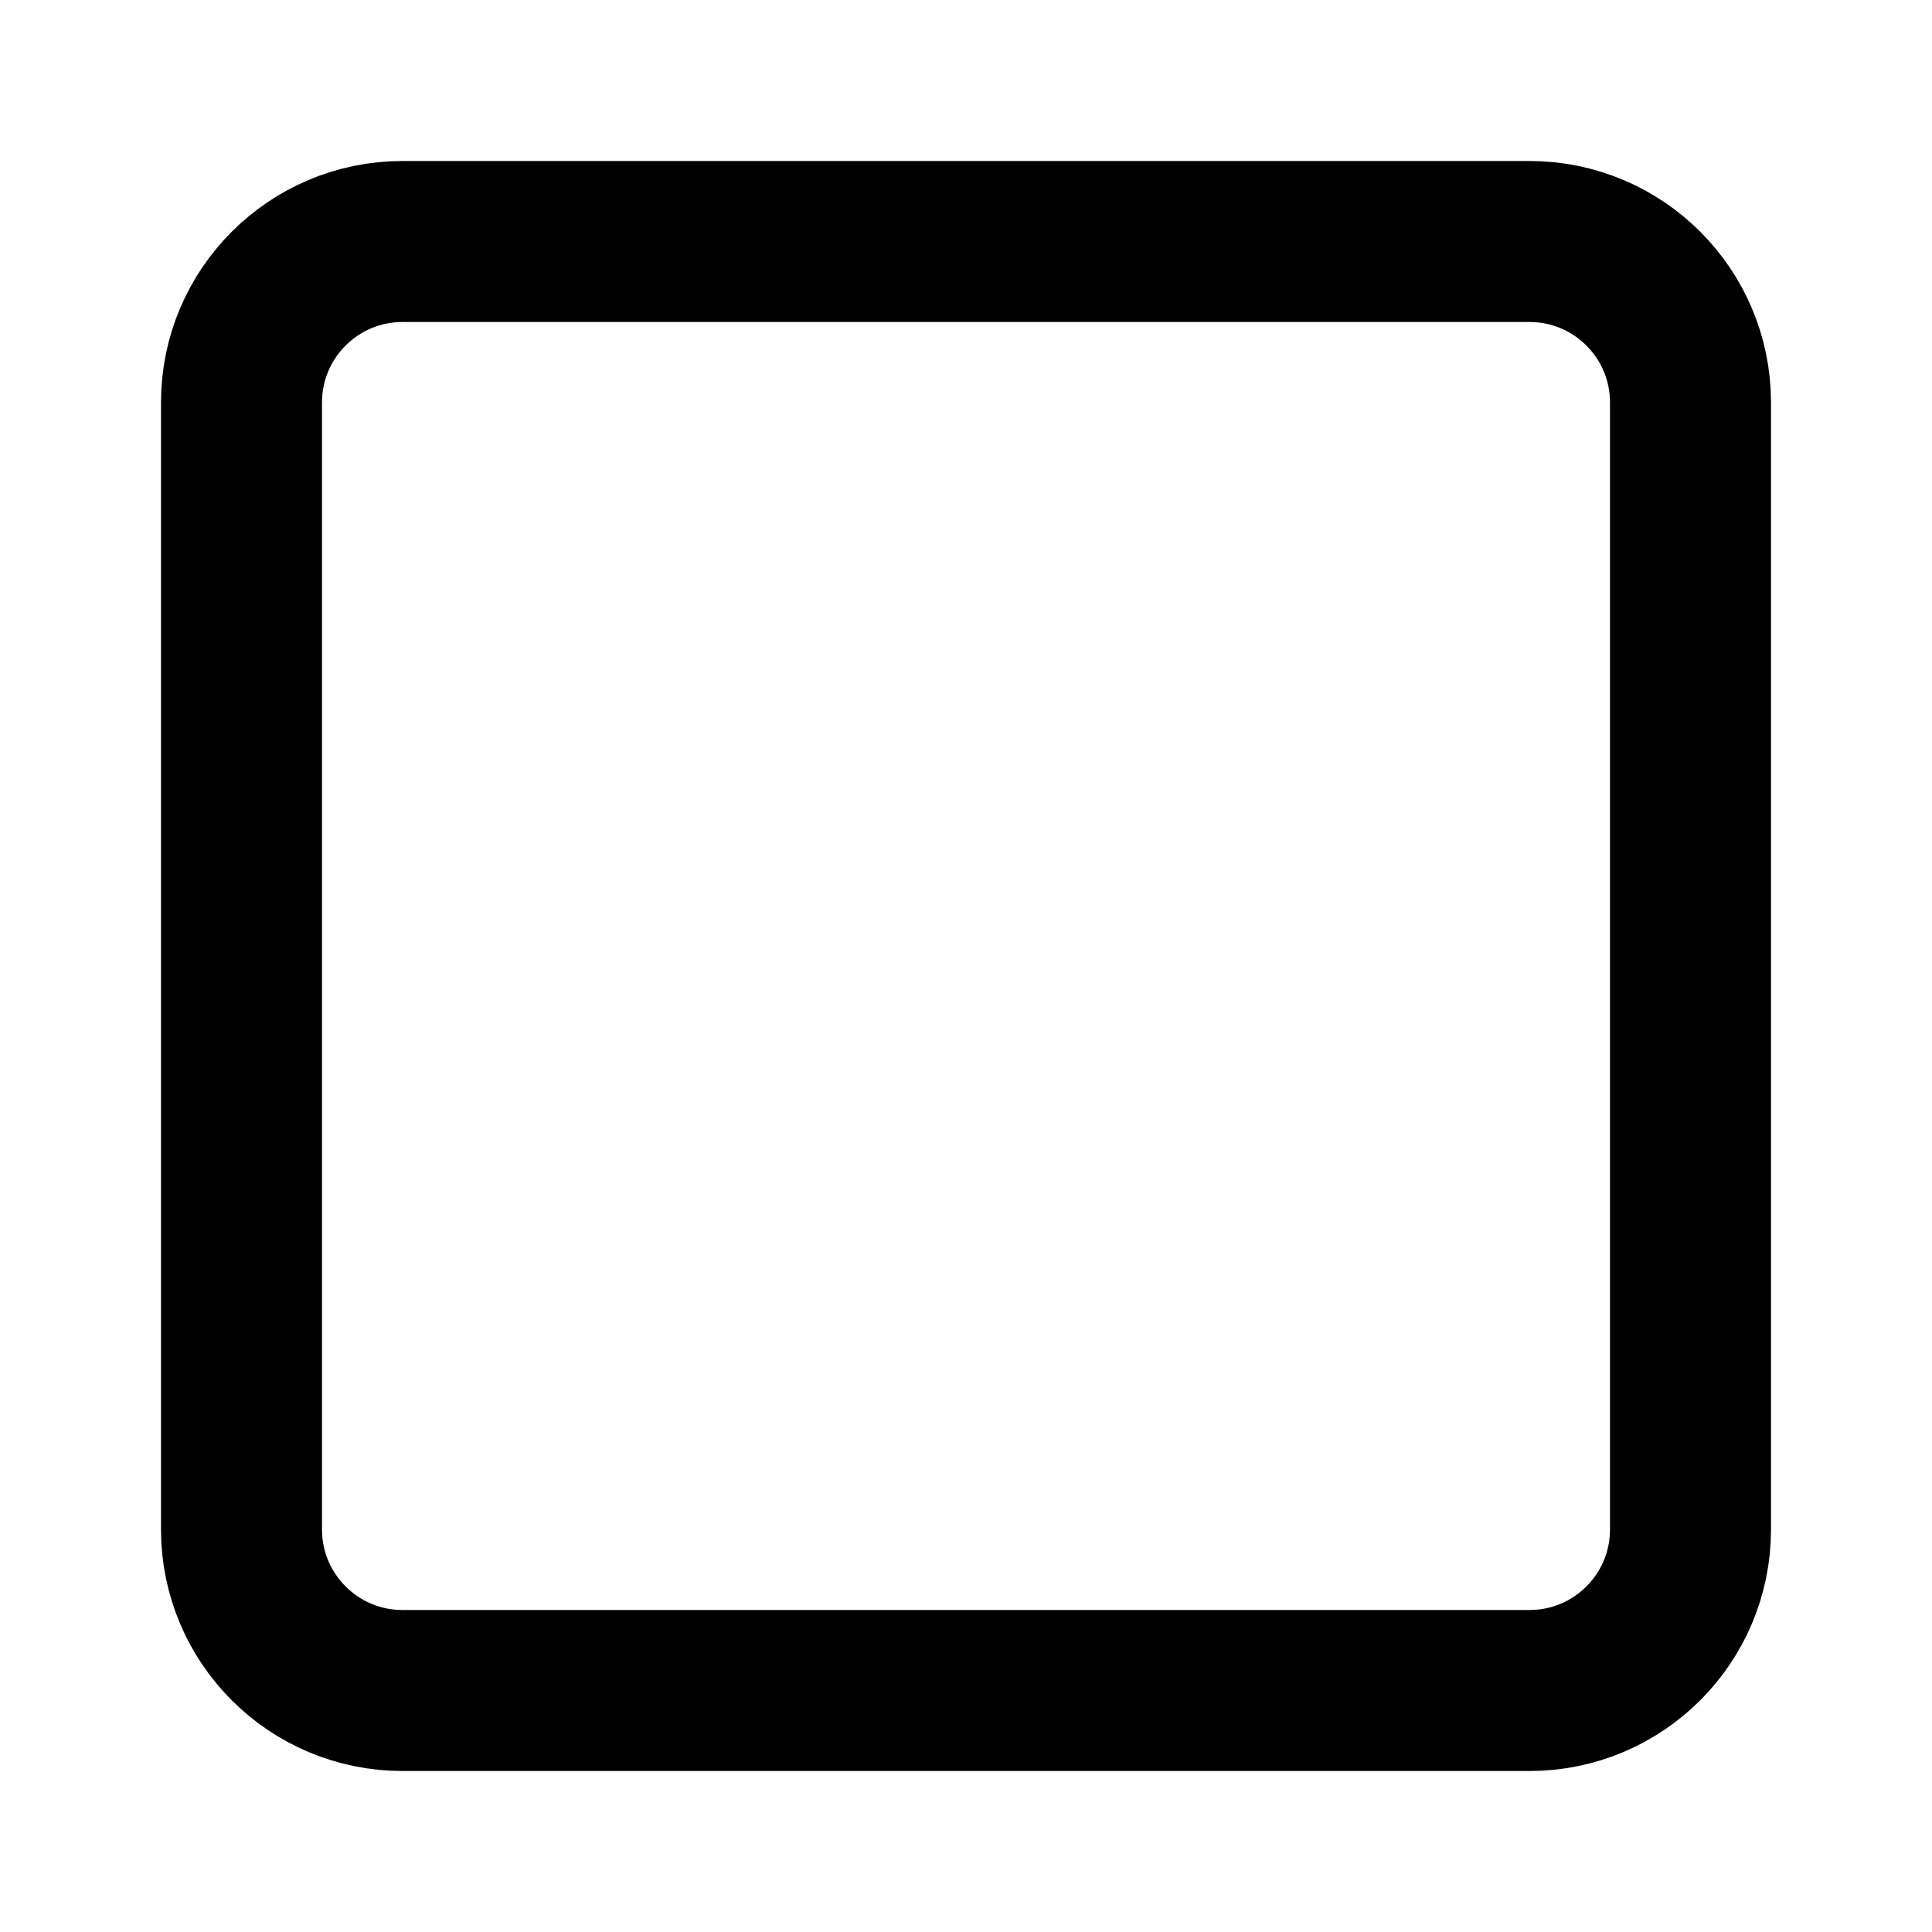
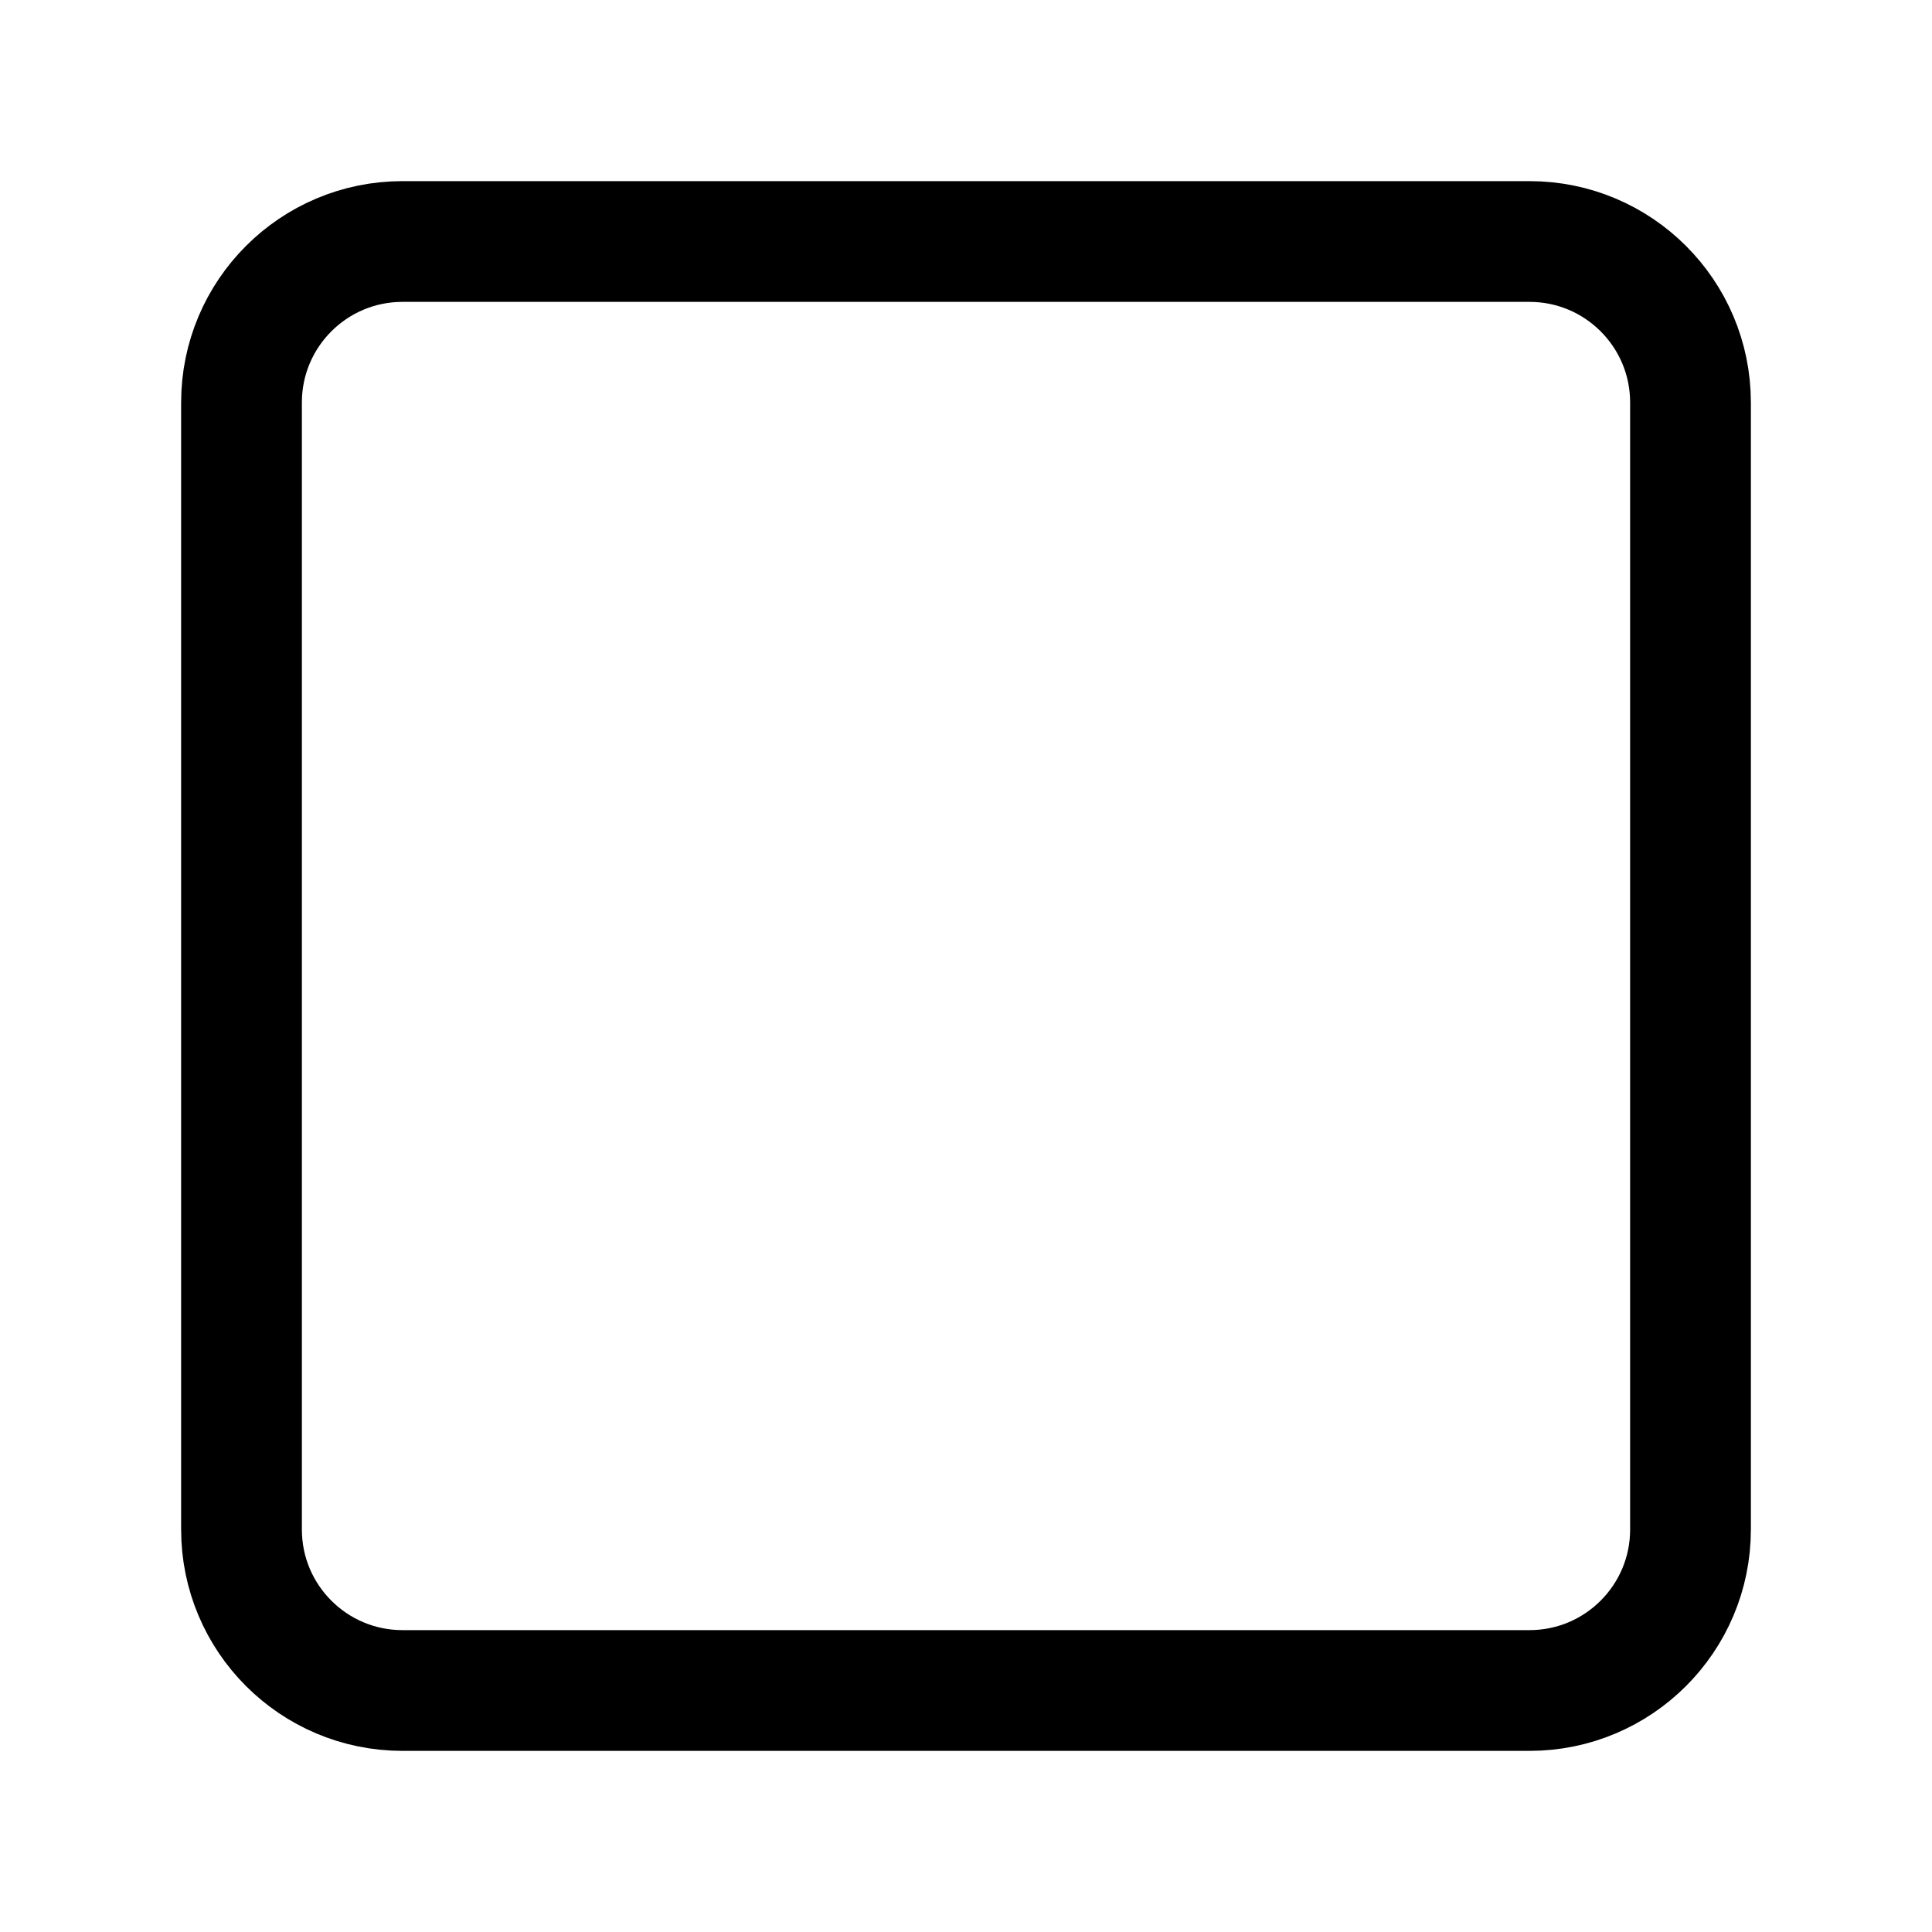
- <svg xmlns="http://www.w3.org/2000/svg" width="24" height="24" viewBox="0 0 24 24" fill="none" stroke="currentColor" stroke-width="2" stroke-linecap="round" stroke-linejoin="round">
+ <svg xmlns="http://www.w3.org/2000/svg" width="24" height="24" viewBox="0 0 24 24" fill="none" stroke="currentColor" stroke-width="1.5" stroke-linecap="round" stroke-linejoin="round">
  <rect width="18" height="18" x="3" y="3" rx="2" />
</svg>
